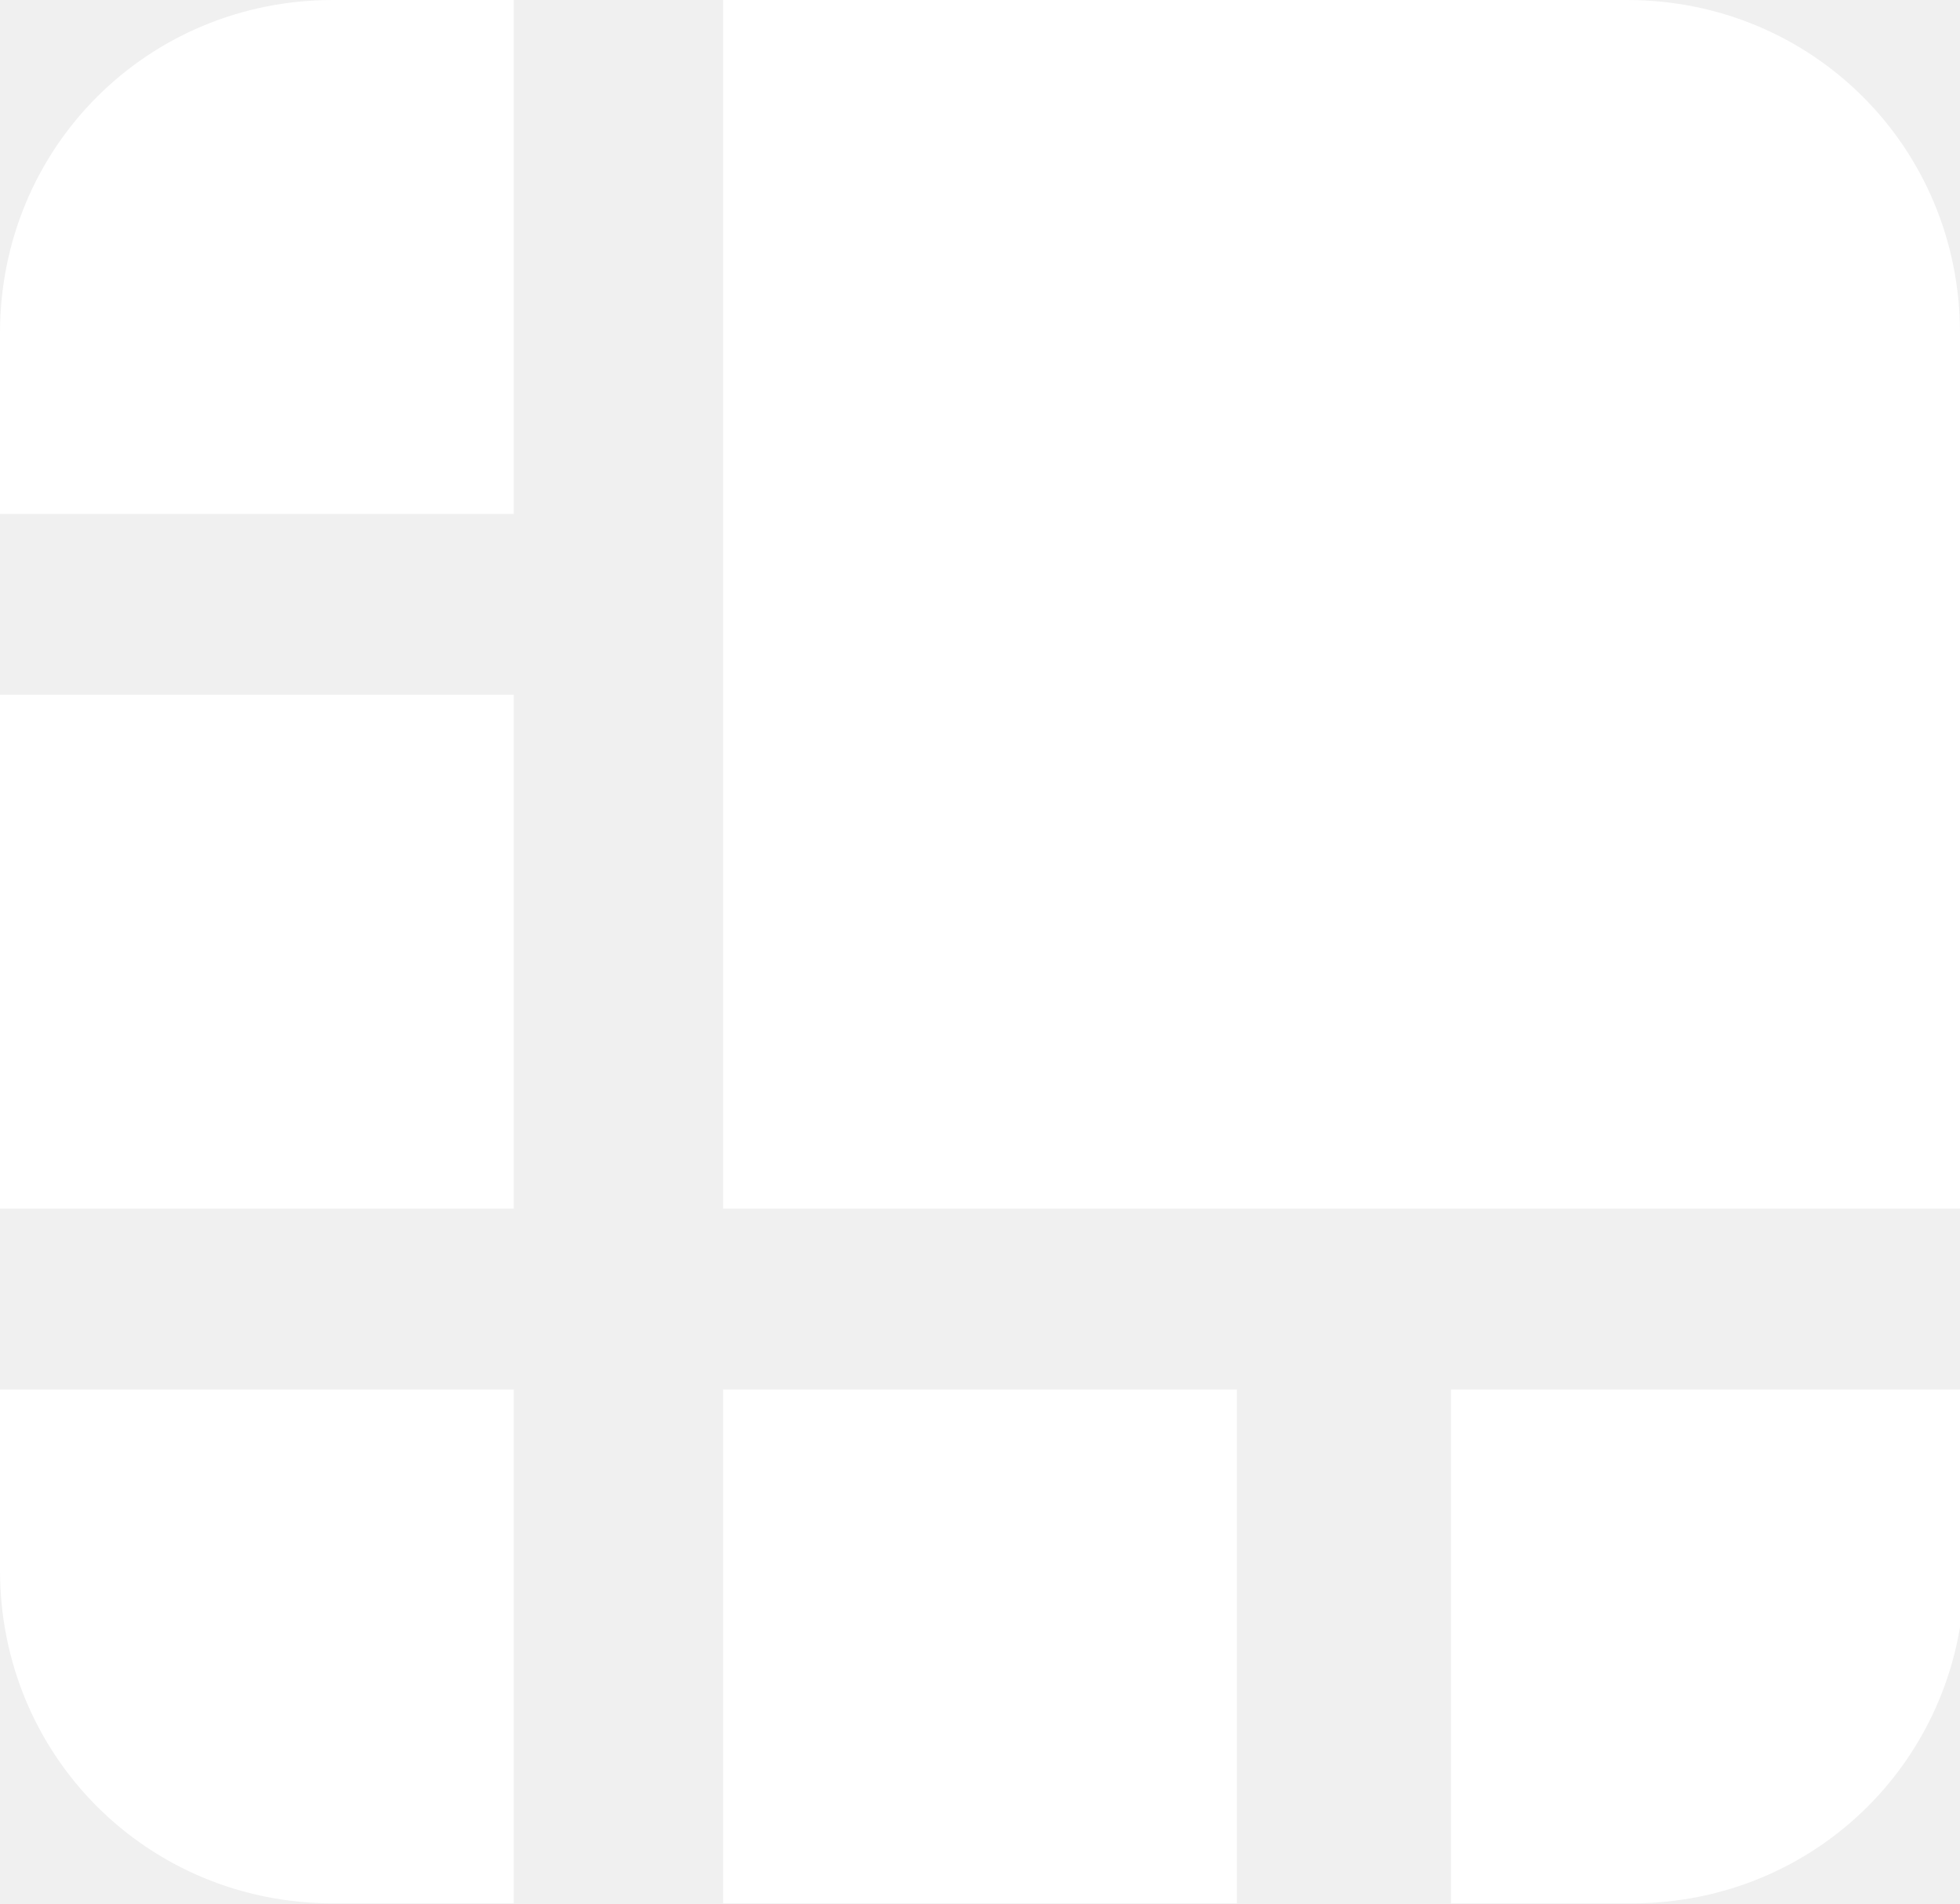
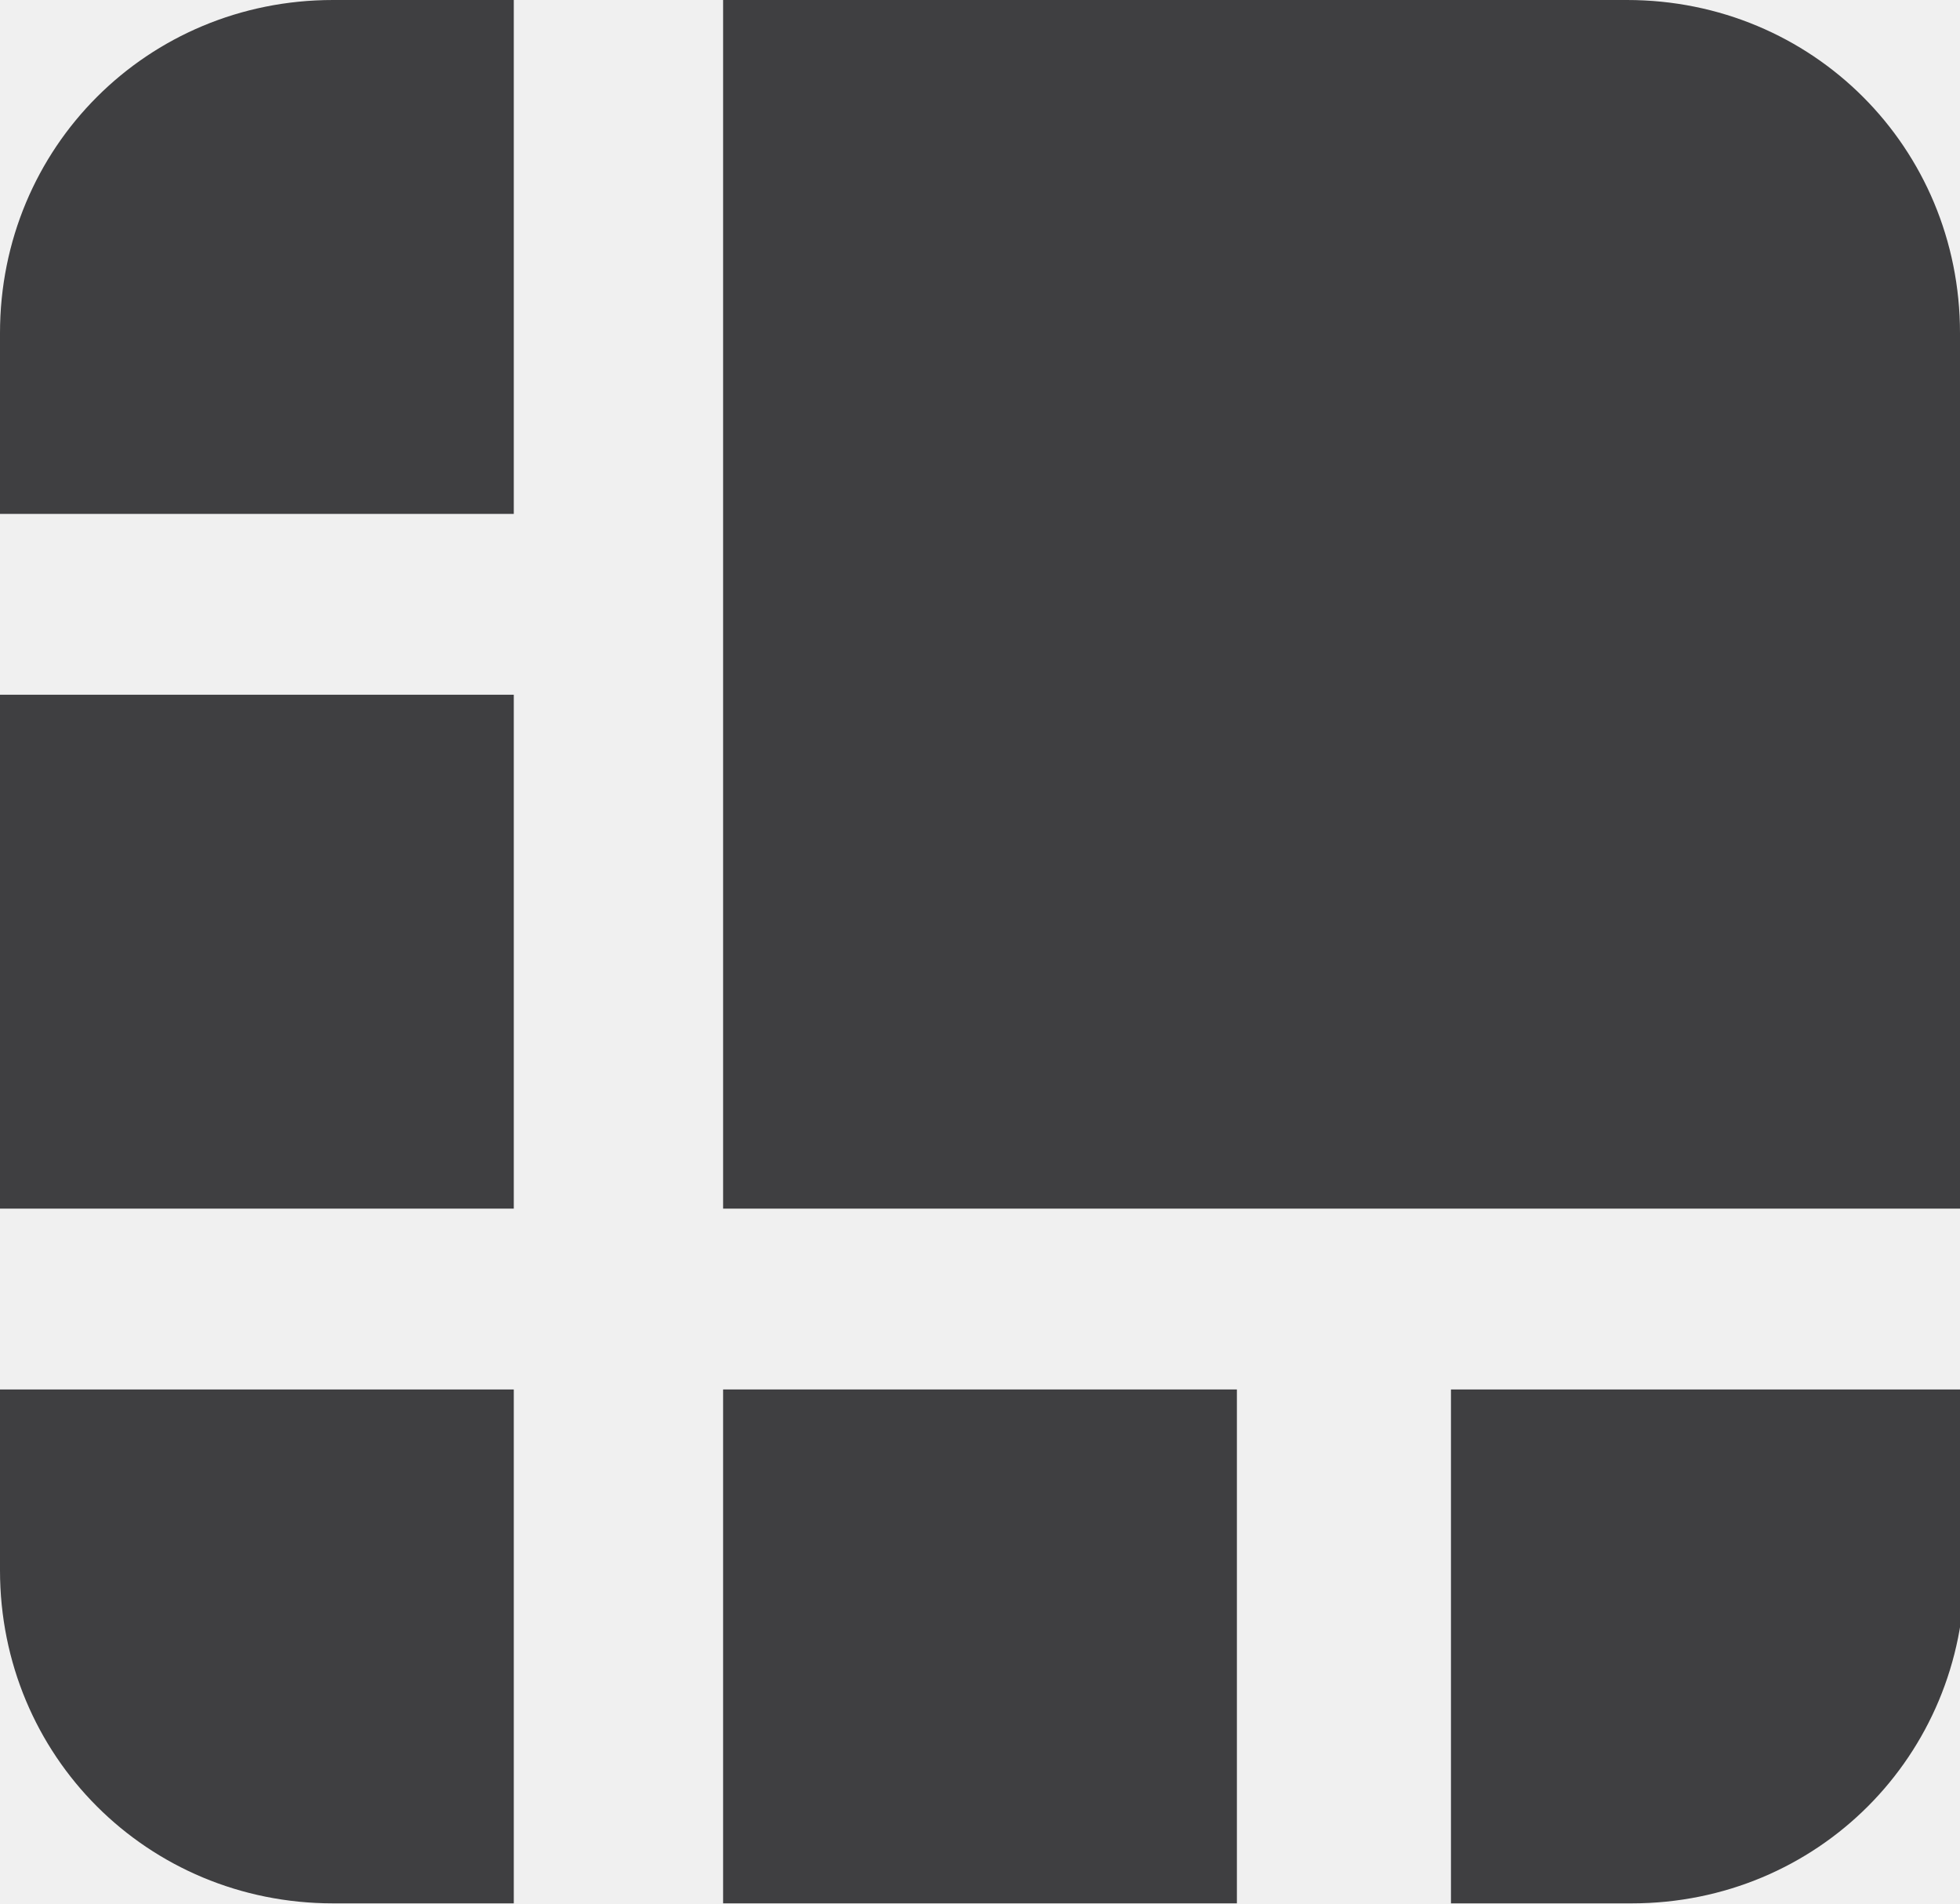
<svg xmlns="http://www.w3.org/2000/svg" version="1.1" id="Layer_1" x="0px" y="0px" viewBox="0 0 41.2 40" style="enable-background:new 0 0 41.2 40;" xml:space="preserve">
  <style type="text/css">
- 	.st0{fill:#FFFFFF;}
+ 	.st0{fill:#3f3f41;}
</style>
  <g>
    <path class="st0" d="M10.8,0H7C3.1,0,0,3.1,0,7v3.8h10.8V0z" />
    <rect y="14.6" class="st0" width="10.8" height="10.8" />
    <path class="st0" d="M0,29.2V33c0,3.9,3.1,7,7,7h3.8V29.2H0z" />
    <rect x="15.2" y="29.2" class="st0" width="10.8" height="10.8" />
    <path class="st0" d="M30.5,40h3.8c3.9,0,7-3.1,7-7v-3.8H30.5V40z" />
    <path class="st0" d="M34.2,0h-19v25.4h26V7C41.2,3.1,38.1,0,34.2,0z" />
  </g>
</svg>
